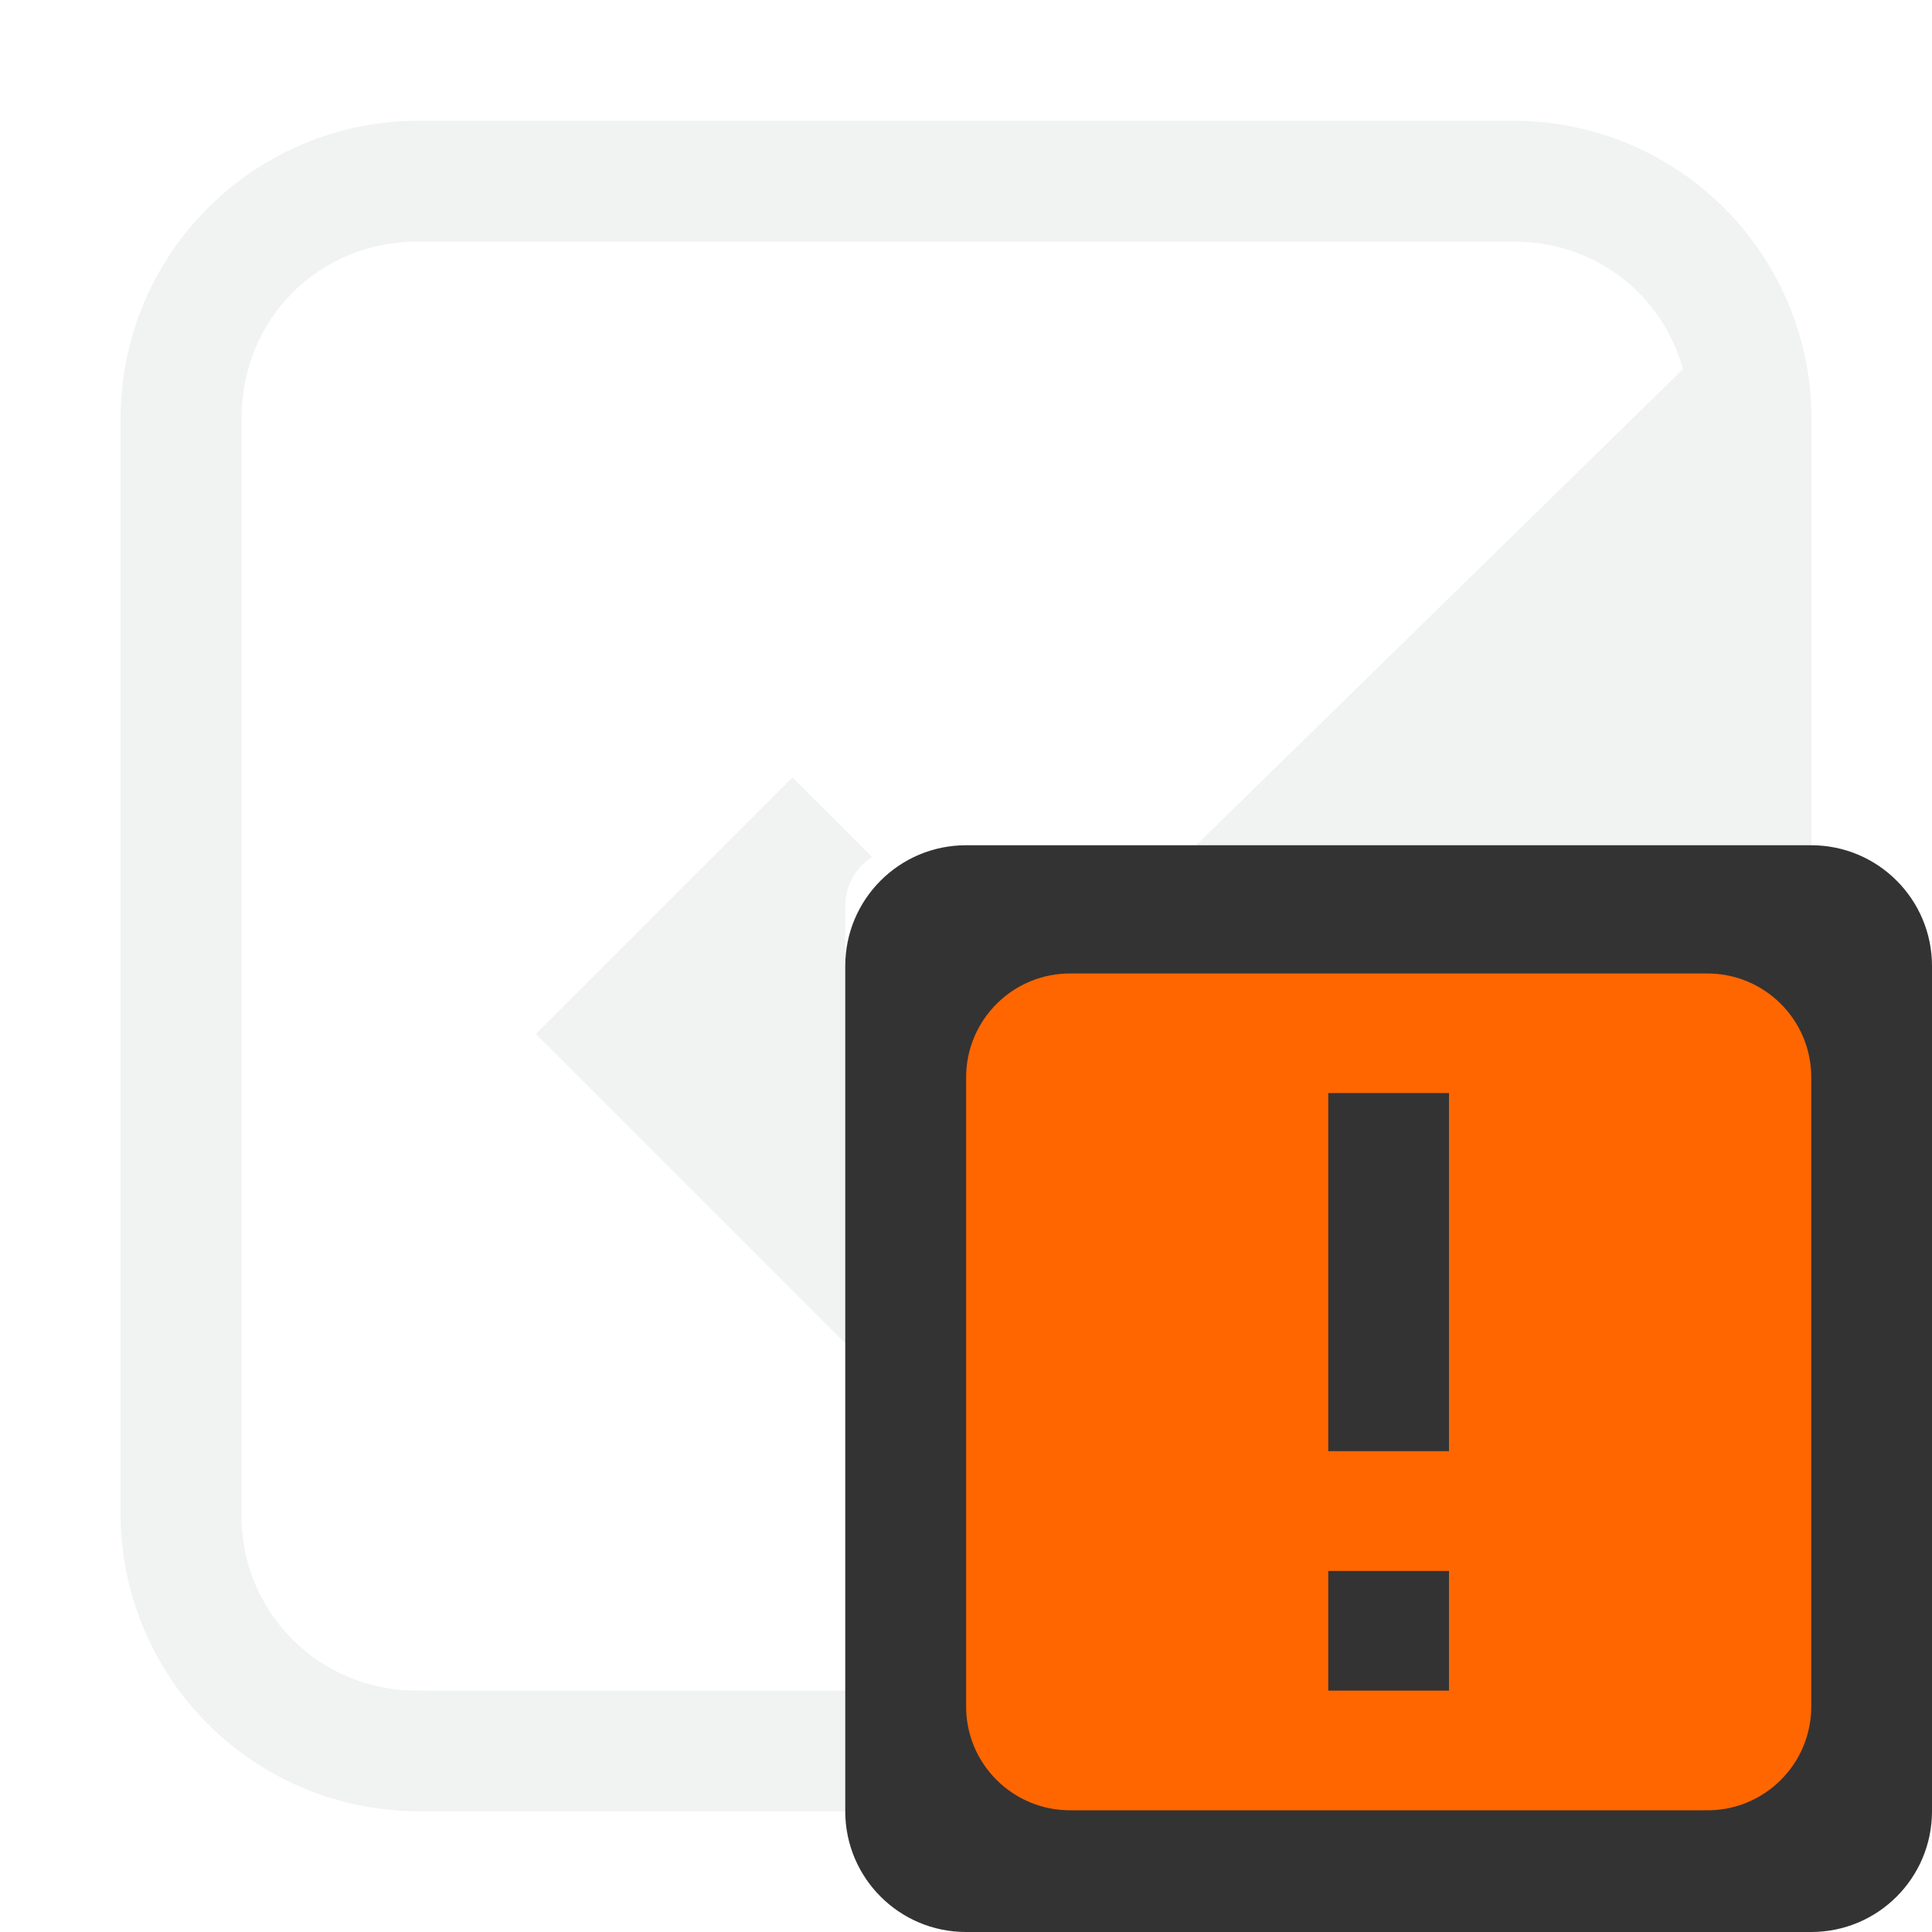
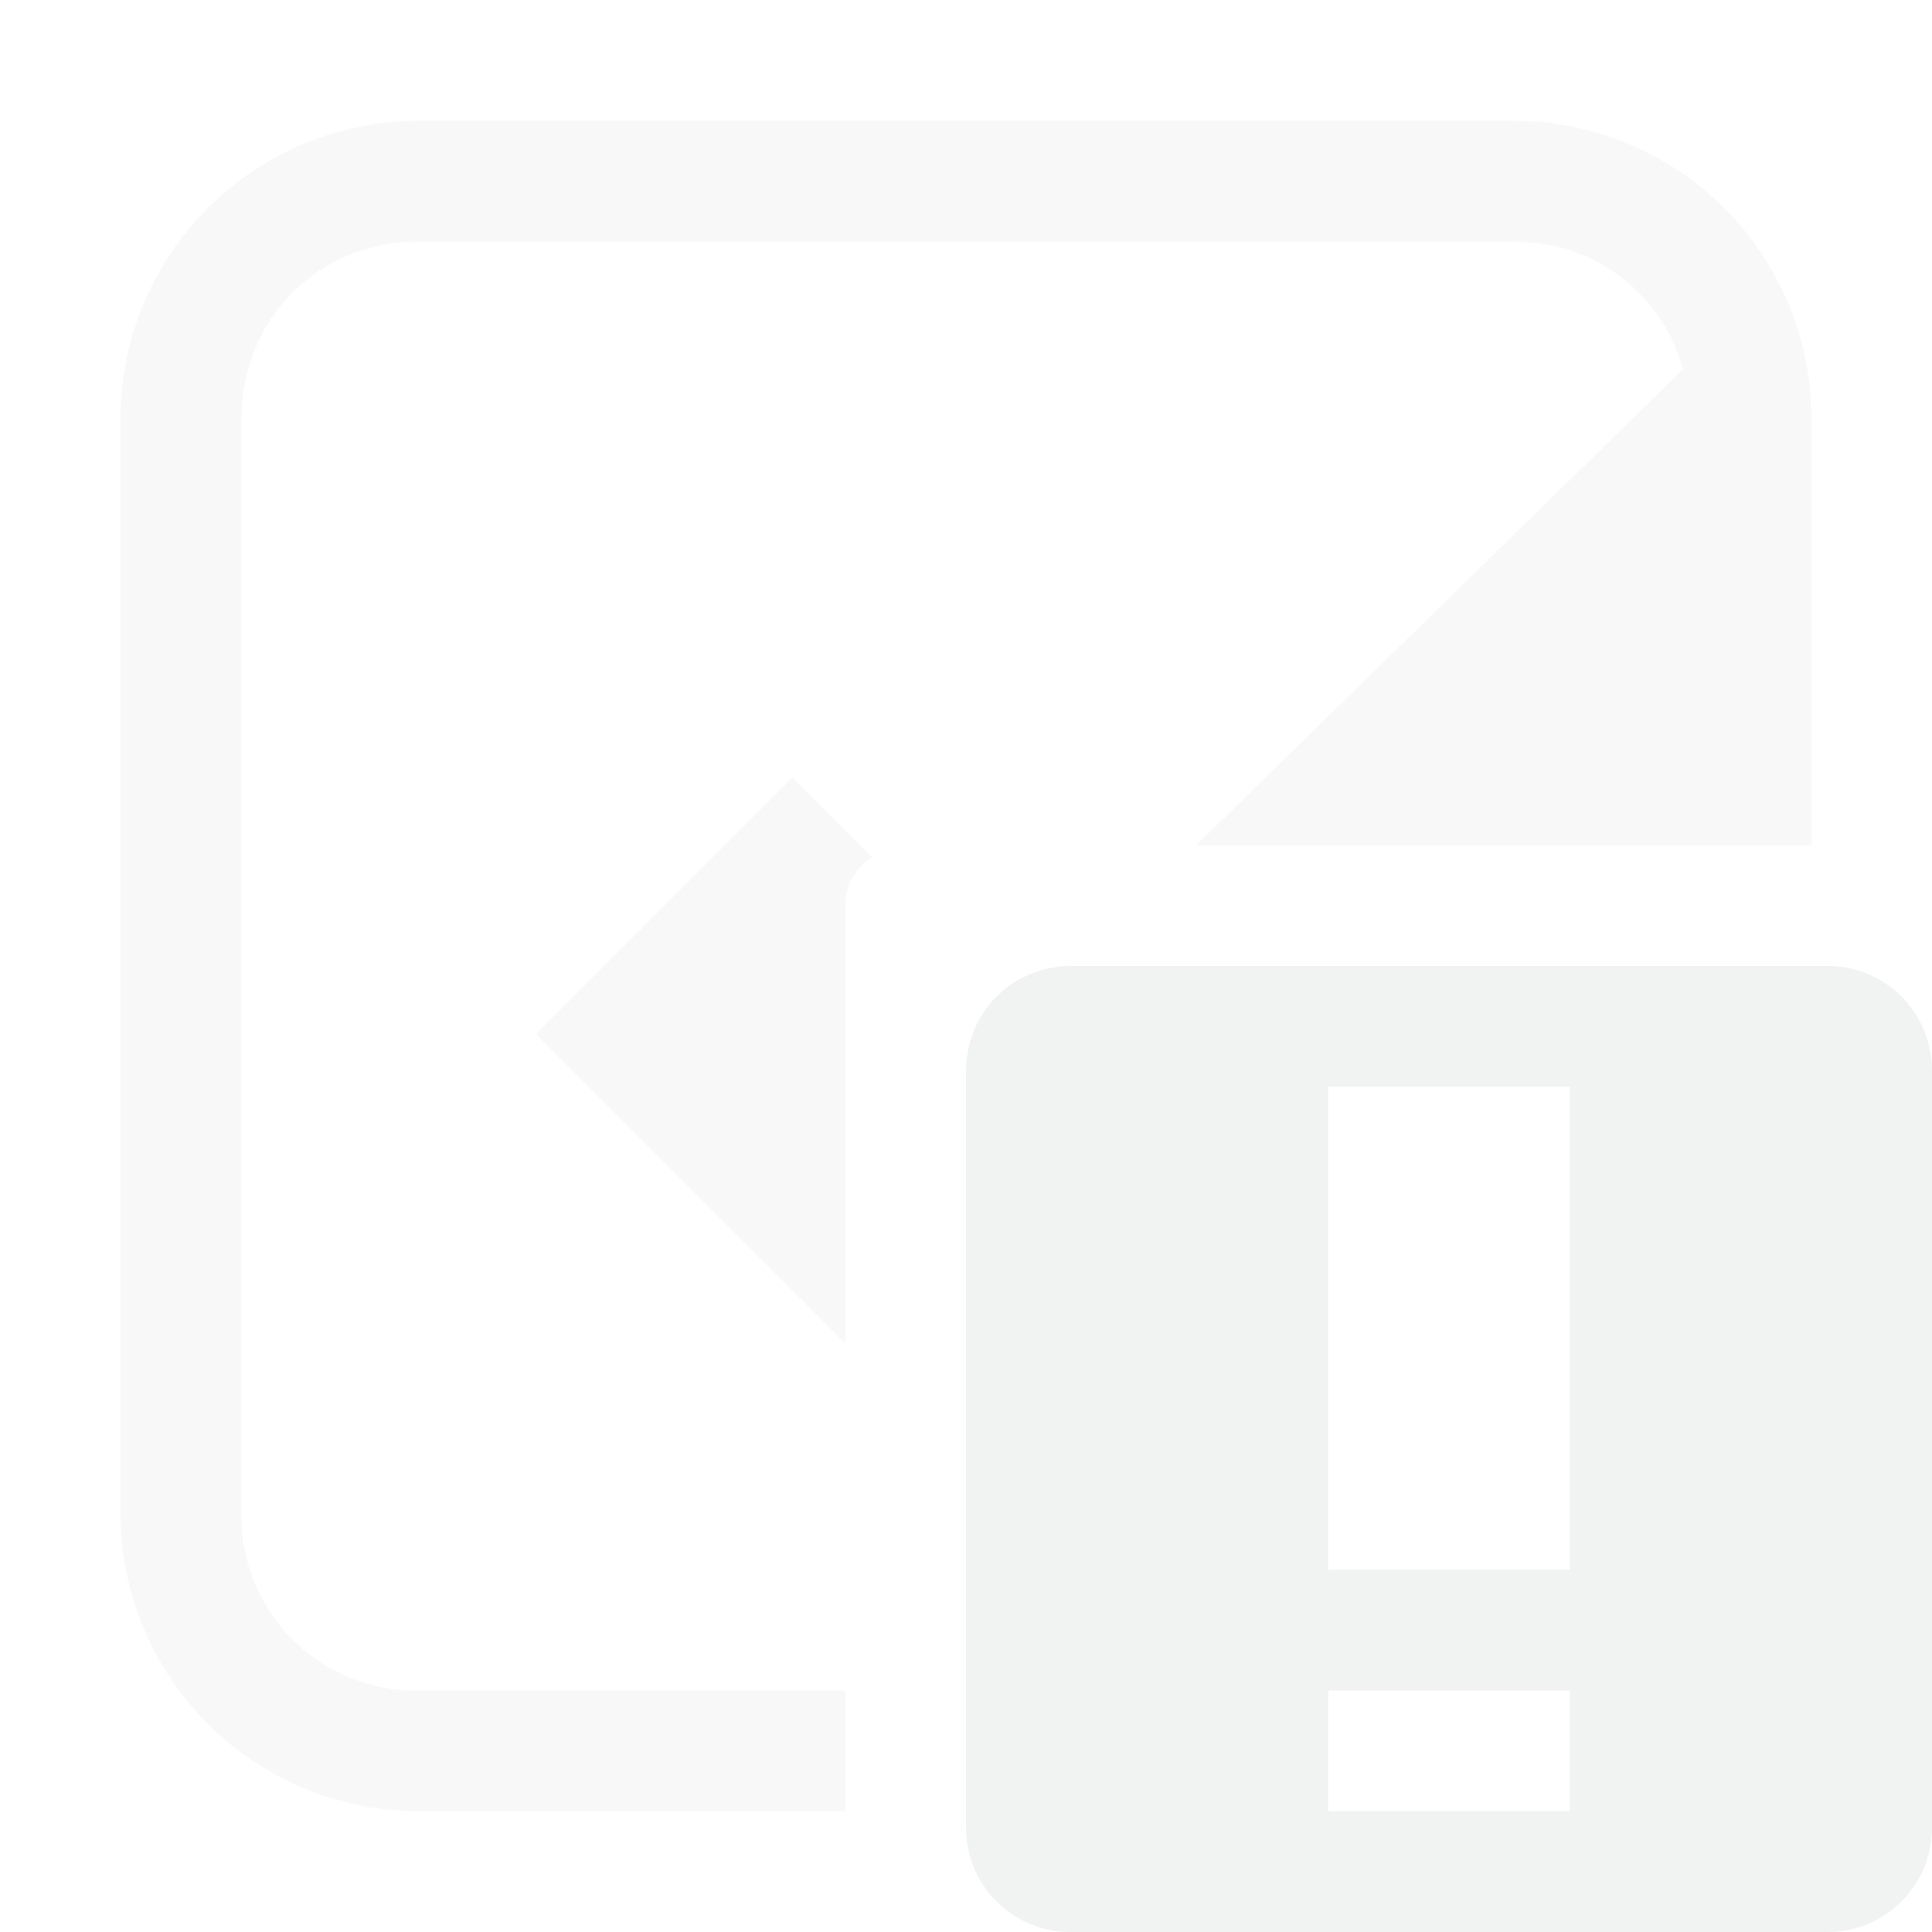
- <svg xmlns="http://www.w3.org/2000/svg" viewBox="0 0 16 16" version="1.1">
-   <path style="text-decoration-line:none;text-transform:none;text-indent:0" fill="#f1f2f2" d="m3.469 1a2.468 2.468 0 0 0 -2.471 2.469l0 9.062a2.468 2.468 0 0 0 2.473 2.469h3.529v-1h-3.529a1.443 1.443 0 0 1 -1.471 -1.469v-9.06c0-0.833 0.637-1.471 1.469-1.471h9.06c0.687 0 1.235 0.438 1.409 1.057l-4.032 3.943h5.096v-3.529a2.468 2.468 0 0 0 -2.475 -2.471h-9.058zm3.094 5.438l-2.125 2.125 2.562 2.562v-3.625c0-0.171 0.09-0.314 0.221-0.404l-0.658-0.658z" />
-   <rect ry="1" height="9" width="9" y="7" x="7" fill="#333" />
-   <path style="color:#f1f2f2" d="m8.876 8.062c-0.483-0.008-0.878 0.383-0.875 0.866v5.196c-0.005 0.484 0.391 0.876 0.875 0.868h5.249c0.484 0.009 0.88-0.384 0.875-0.868v-5.194c0.005-0.484-0.391-0.876-0.875-0.868zm2.124 0.99h1v2.966h-1zm0 3.958h1v0.991h-1z" class="warning" overflow="visible" fill="#f60" />
+ <svg xmlns="http://www.w3.org/2000/svg" version="1.1" viewBox="0 0 16 16">
+   <path opacity=".5" style="text-decoration-line:none;text-transform:none;text-indent:0" d="m3.469 1a2.468 2.468 0 0 0 -2.471 2.469l0 9.062a2.468 2.468 0 0 0 2.473 2.469h3.529v-1h-3.529a1.443 1.443 0 0 1 -1.471 -1.469v-9.06c0-0.833 0.637-1.471 1.469-1.471h9.06c0.687 0 1.235 0.438 1.409 1.057l-4.032 3.943h5.096v-3.529a2.468 2.468 0 0 0 -2.475 -2.471h-9.058zm3.094 5.438l-2.125 2.125 2.562 2.562v-3.625c0-0.171 0.09-0.314 0.221-0.404l-0.658-0.658z" fill="#f1f2f2" />
+   <path d="m8.875 16a0.863 0.863 0 0 1 -0.875 -0.875v-6.25c0-0.492 0.383-0.875 0.875-0.875h6.25a0.863 0.863 0 0 1 0.875 0.875v6.25a0.863 0.863 0 0 1 -0.875 0.875zm2.125-1h2v-1h-2zm0-2h2v-4h-2z" fill="#f1f2f2" />
</svg>
